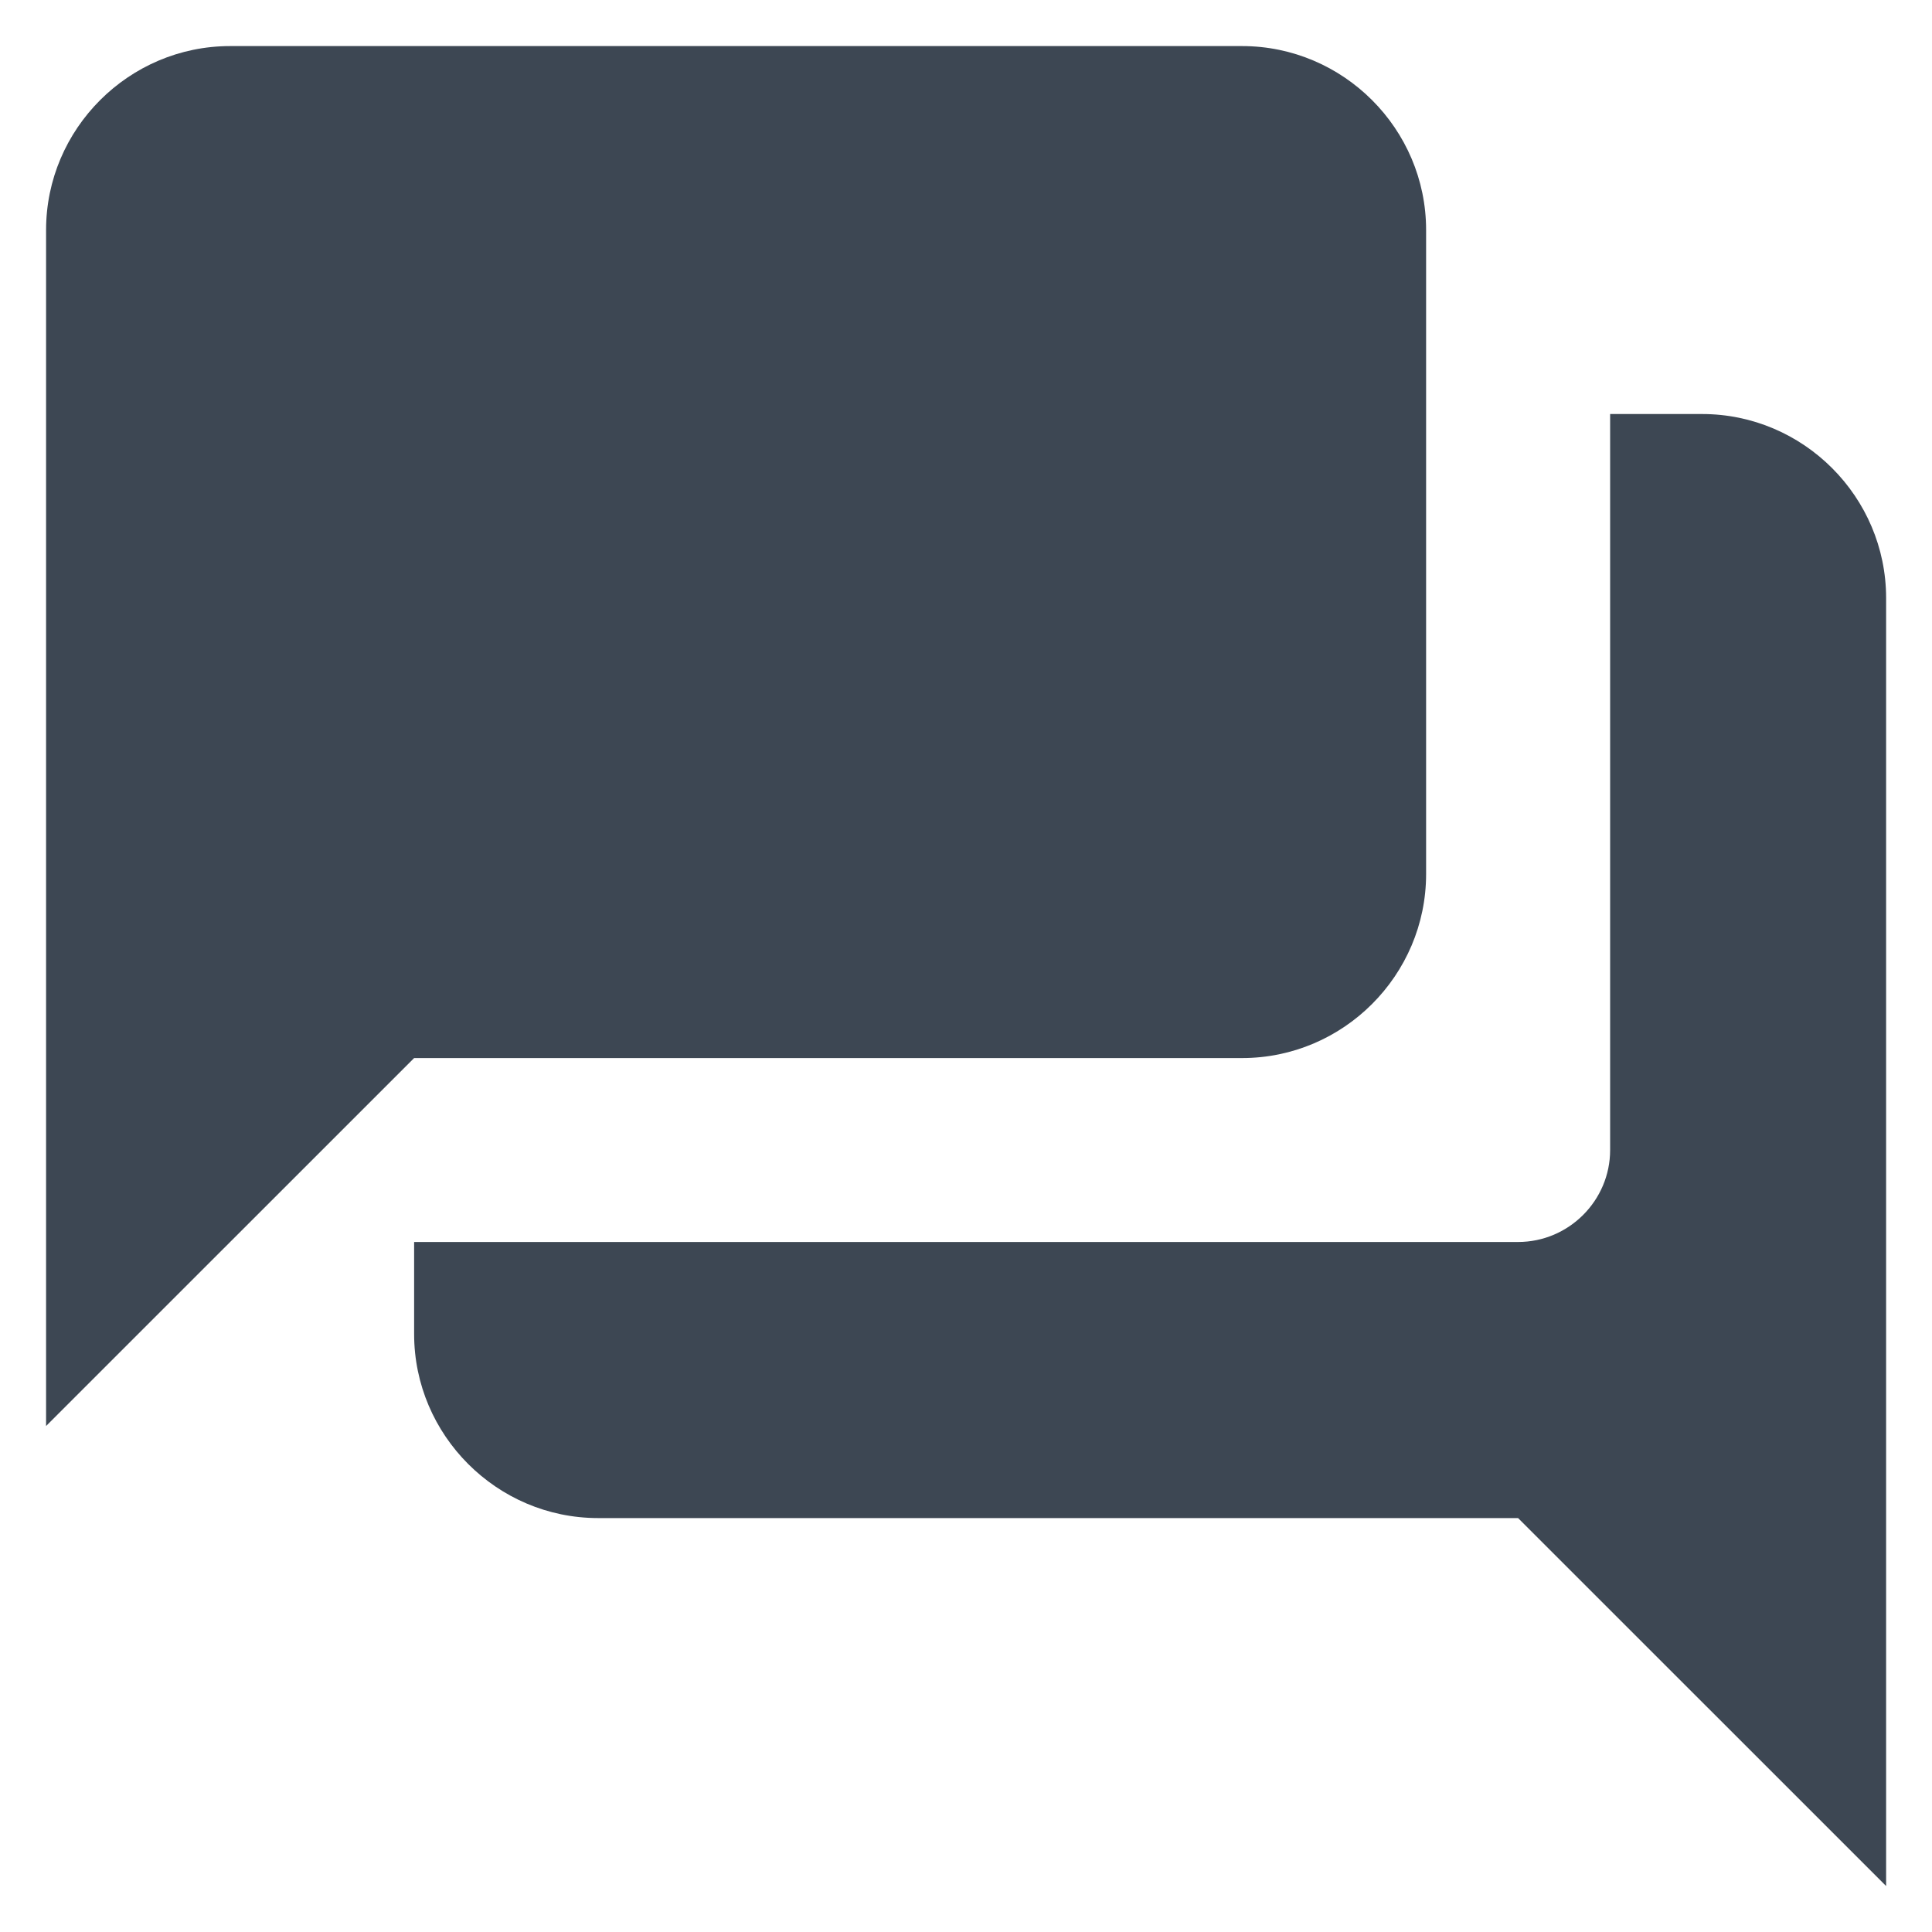
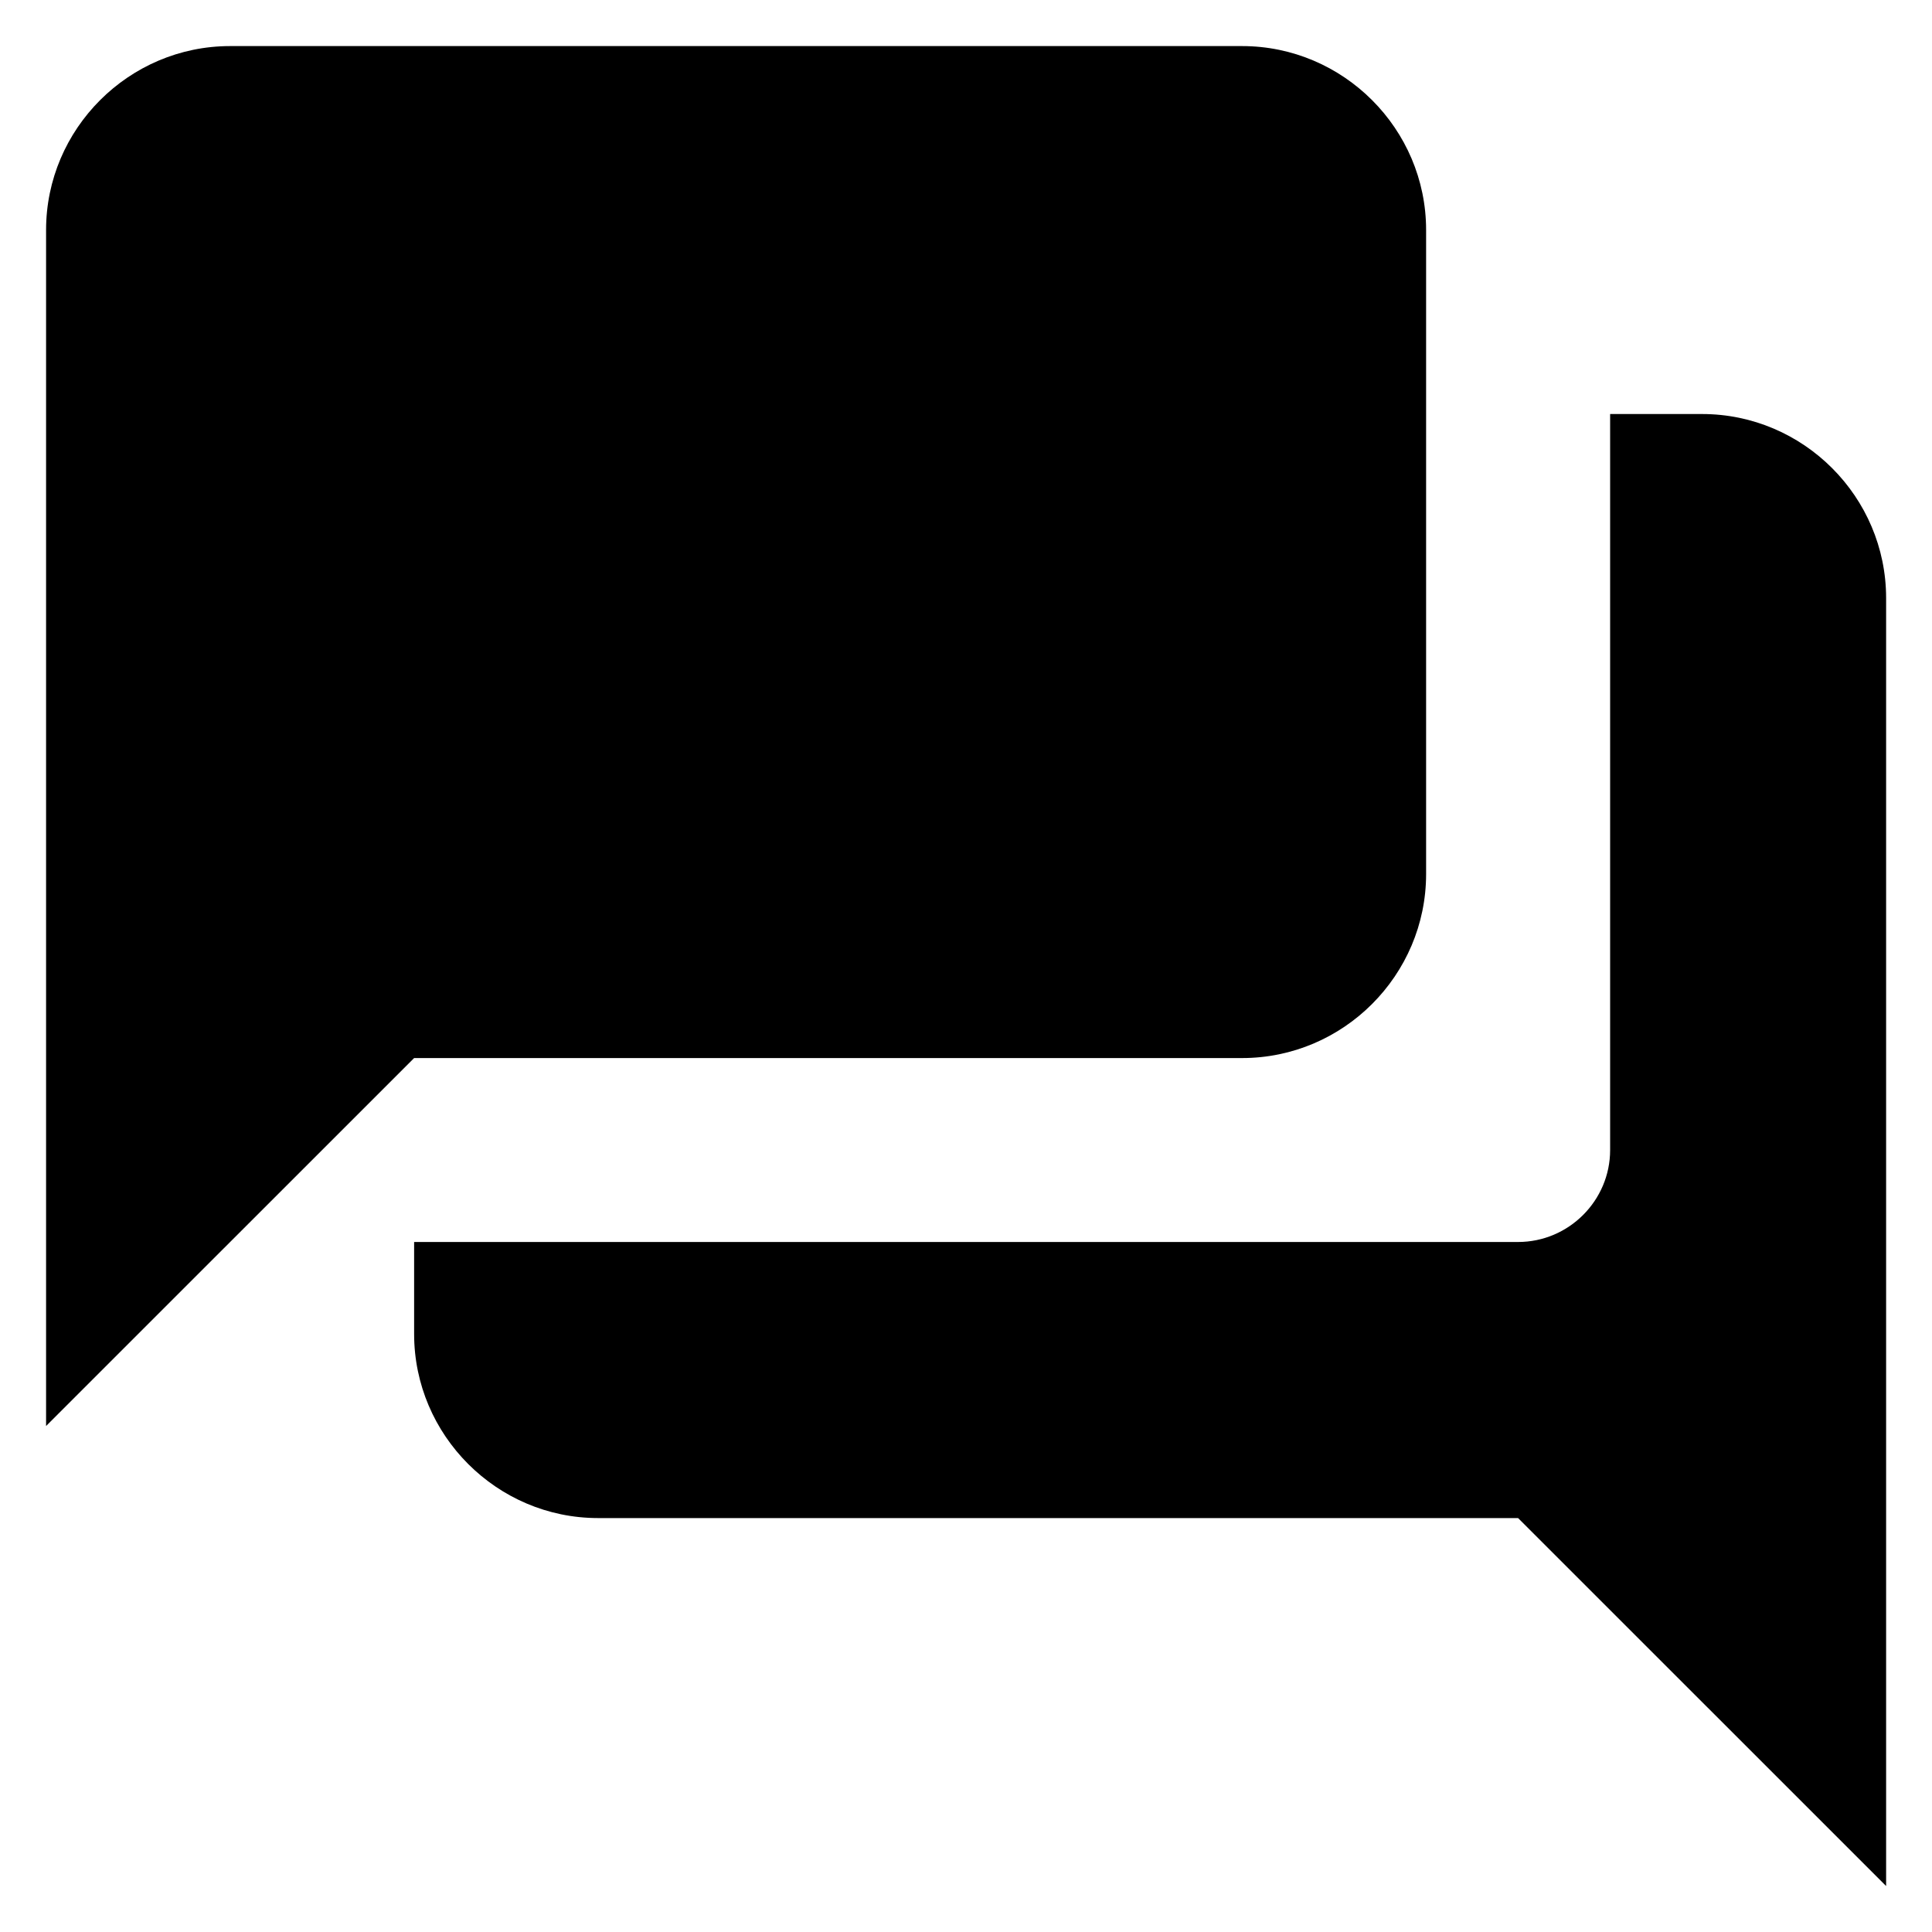
<svg xmlns="http://www.w3.org/2000/svg" width="20" height="20" viewBox="0 0 20 20" fill="none">
-   <path d="M17.62 4.286H16.668V11.905C16.668 12.429 16.239 12.857 15.715 12.857H4.287V13.81C4.287 14.857 5.144 15.715 6.191 15.715H15.715L19.525 19.524V6.191C19.525 5.143 18.668 4.286 17.62 4.286ZM14.763 9.048V2.381C14.763 1.334 13.906 0.477 12.858 0.477H2.382C1.334 0.477 0.477 1.334 0.477 2.381V14.762L4.287 10.953H12.858C13.906 10.953 14.763 10.096 14.763 9.048Z" fill="#3D4753" />
+   <path d="M17.62 4.286H16.668V11.905C16.668 12.429 16.239 12.857 15.715 12.857H4.287V13.81C4.287 14.857 5.144 15.715 6.191 15.715H15.715L19.525 19.524V6.191C19.525 5.143 18.668 4.286 17.62 4.286ZM14.763 9.048V2.381C14.763 1.334 13.906 0.477 12.858 0.477H2.382C1.334 0.477 0.477 1.334 0.477 2.381V14.762L4.287 10.953H12.858C13.906 10.953 14.763 10.096 14.763 9.048Z" fill="currentColor" />
</svg>
